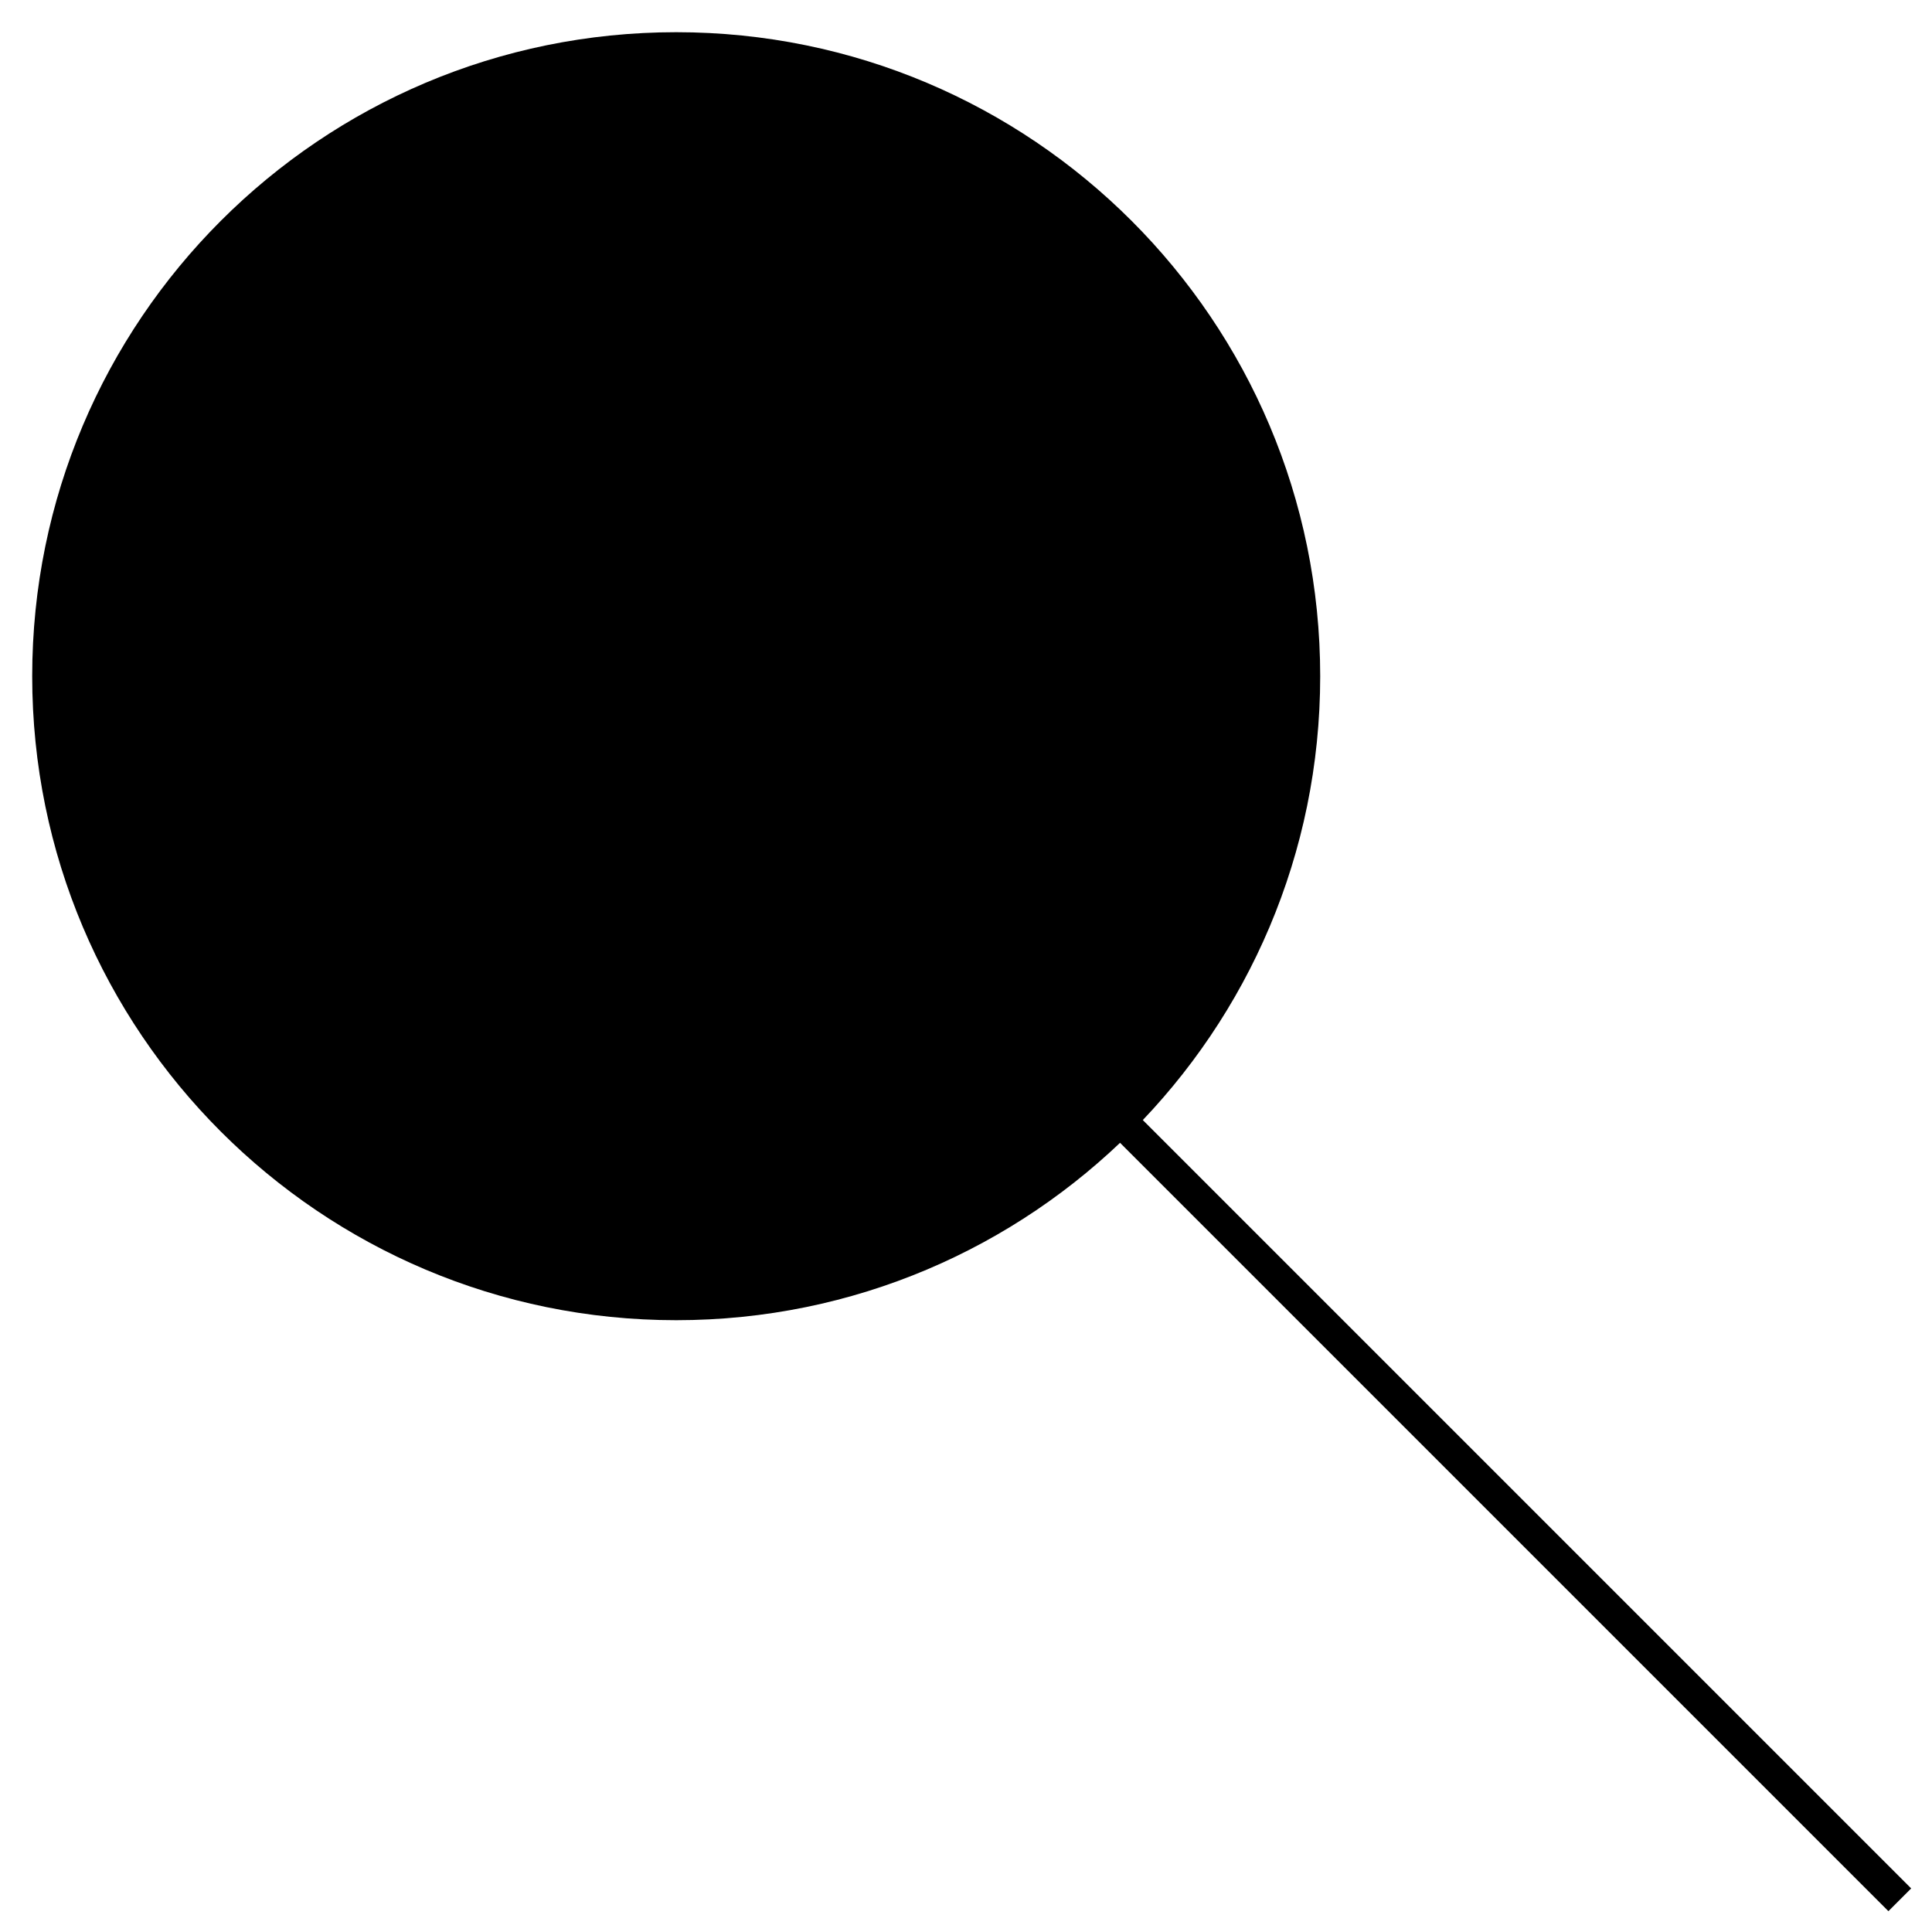
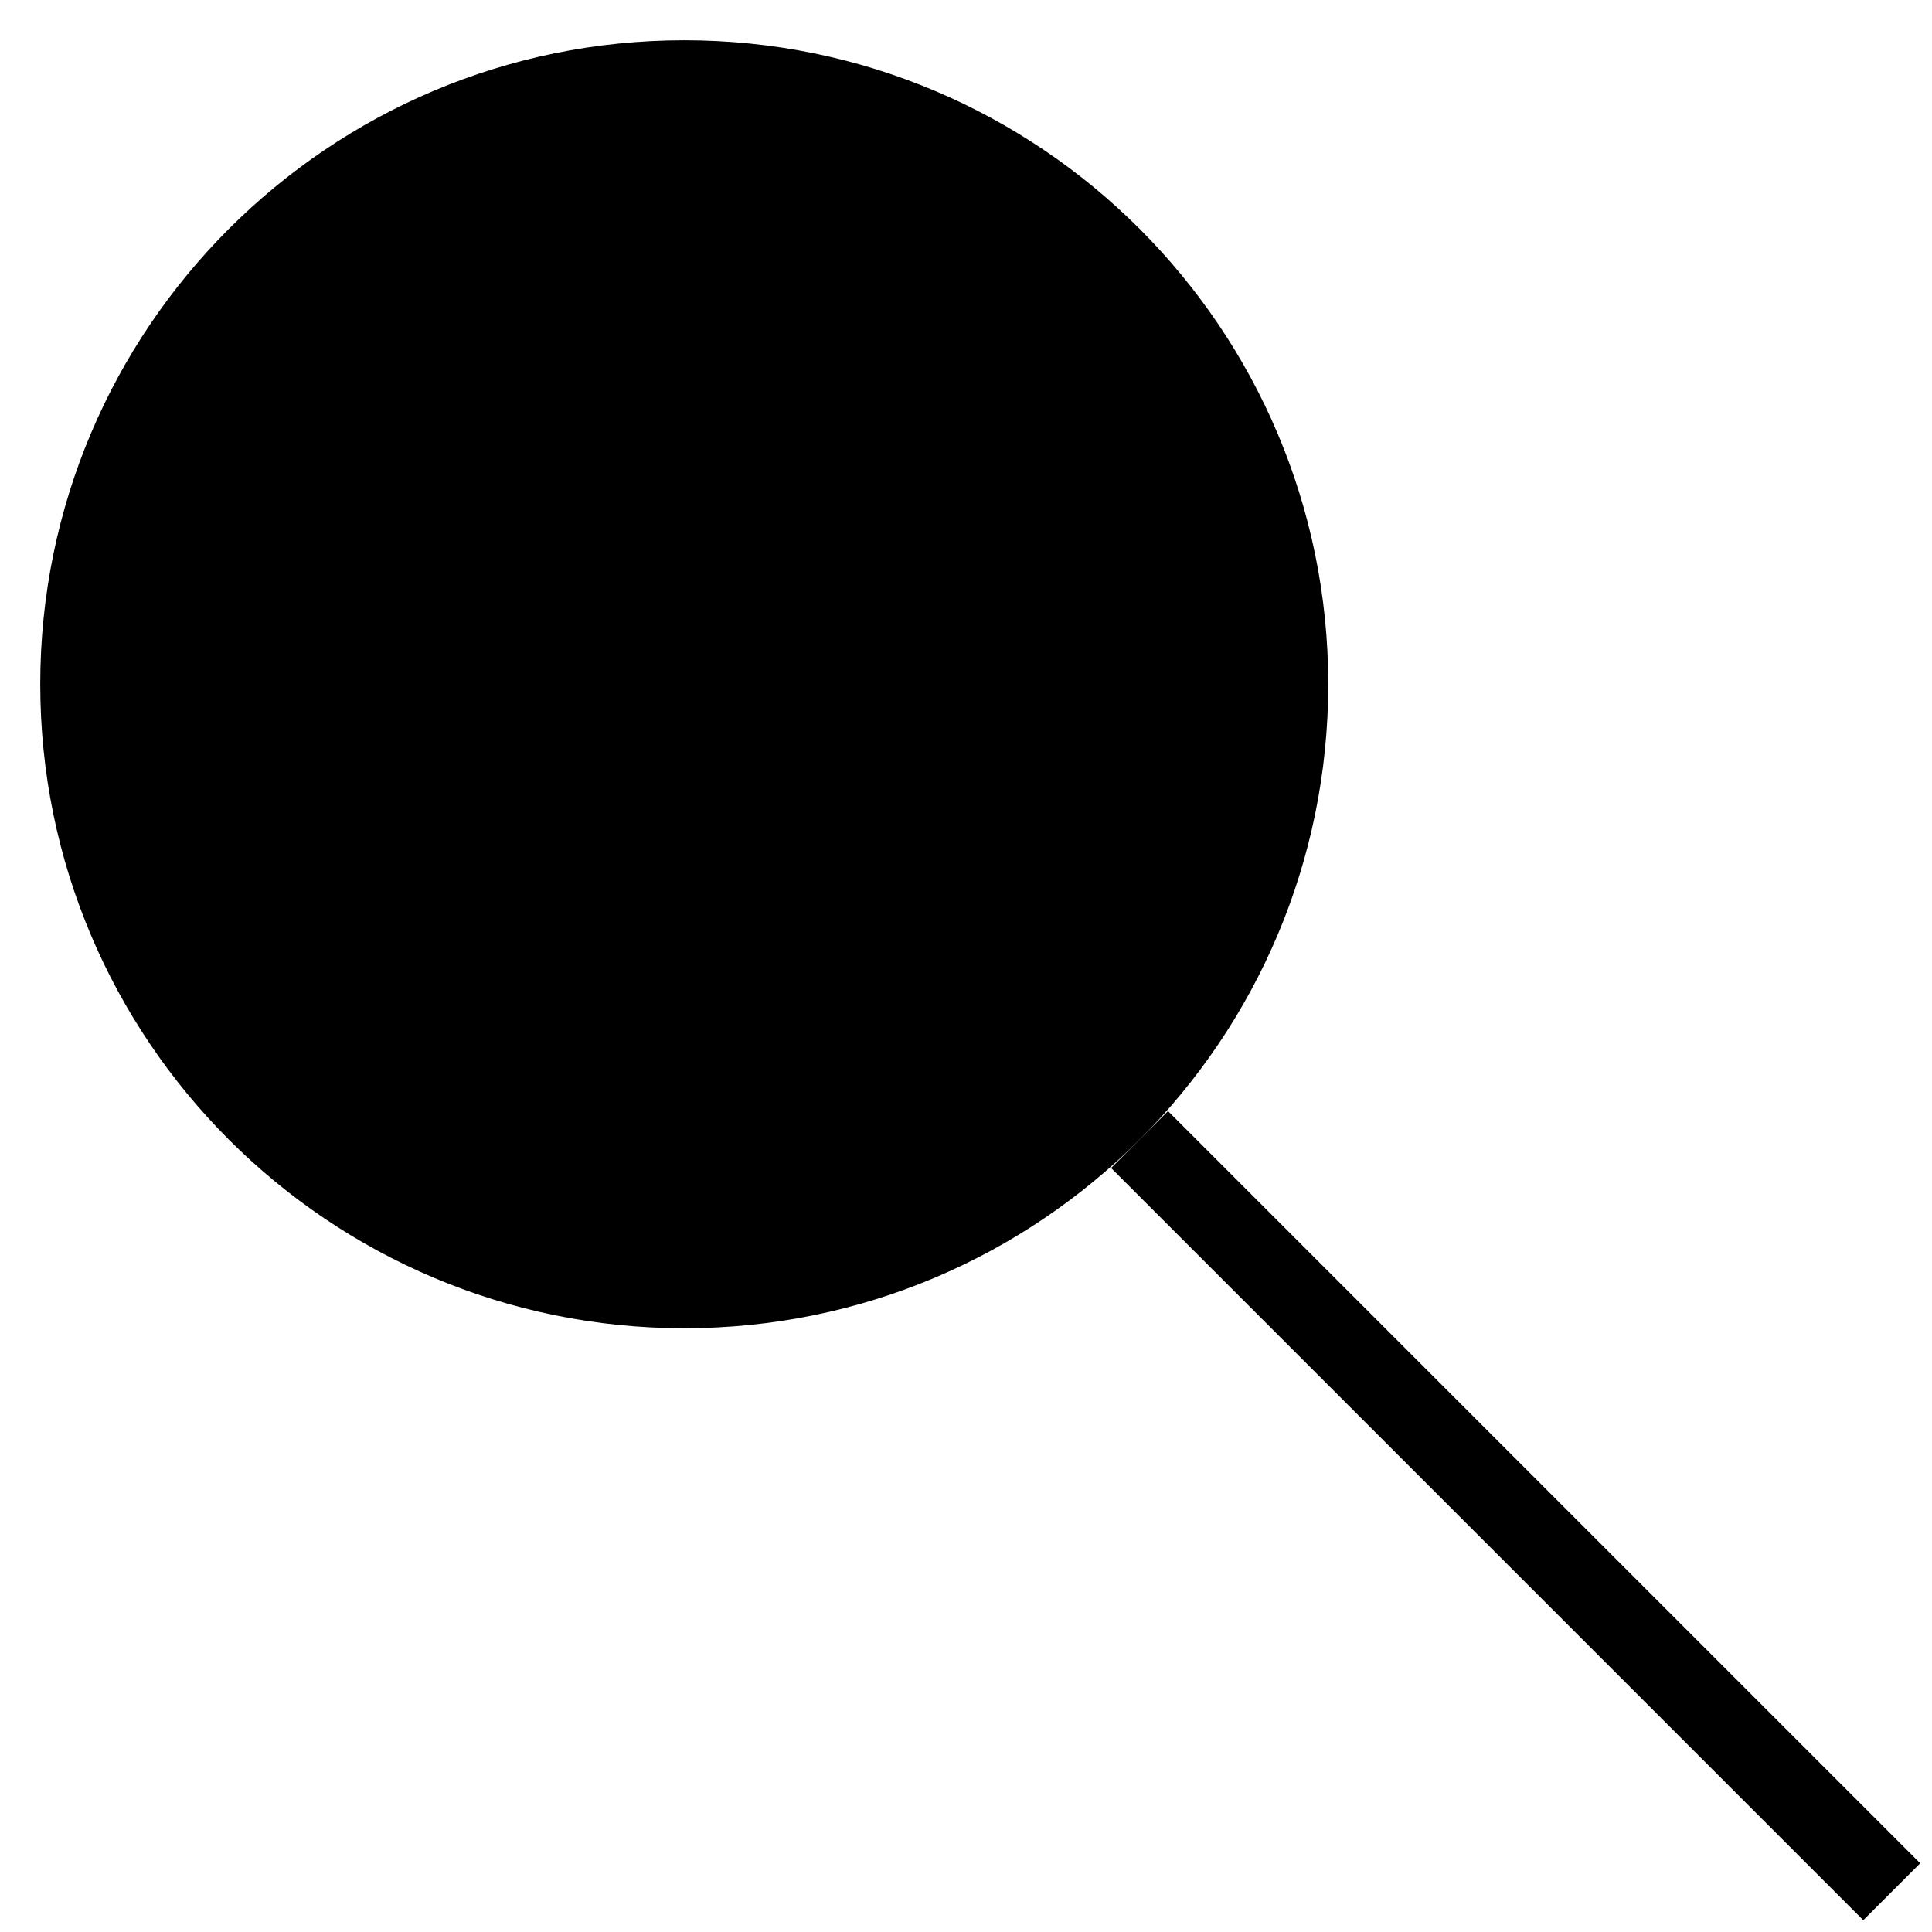
- <svg xmlns="http://www.w3.org/2000/svg" version="1.1" viewBox="0 0 60 60">
+ <svg xmlns="http://www.w3.org/2000/svg" width="24" height="24" viewBox="0 0 24 24">
  <g>
-     <line stroke="currentColor" x1="35.1" y1="35.1" x2="59" y2="59" />
-     <circle cx="21" cy="21" r="20" />
+     <circle cx="8.5" cy="8.5" r="8" />
+     <path stroke="currentColor" d="M14.156,14.156 L23.5,23.5" />
  </g>
</svg>
